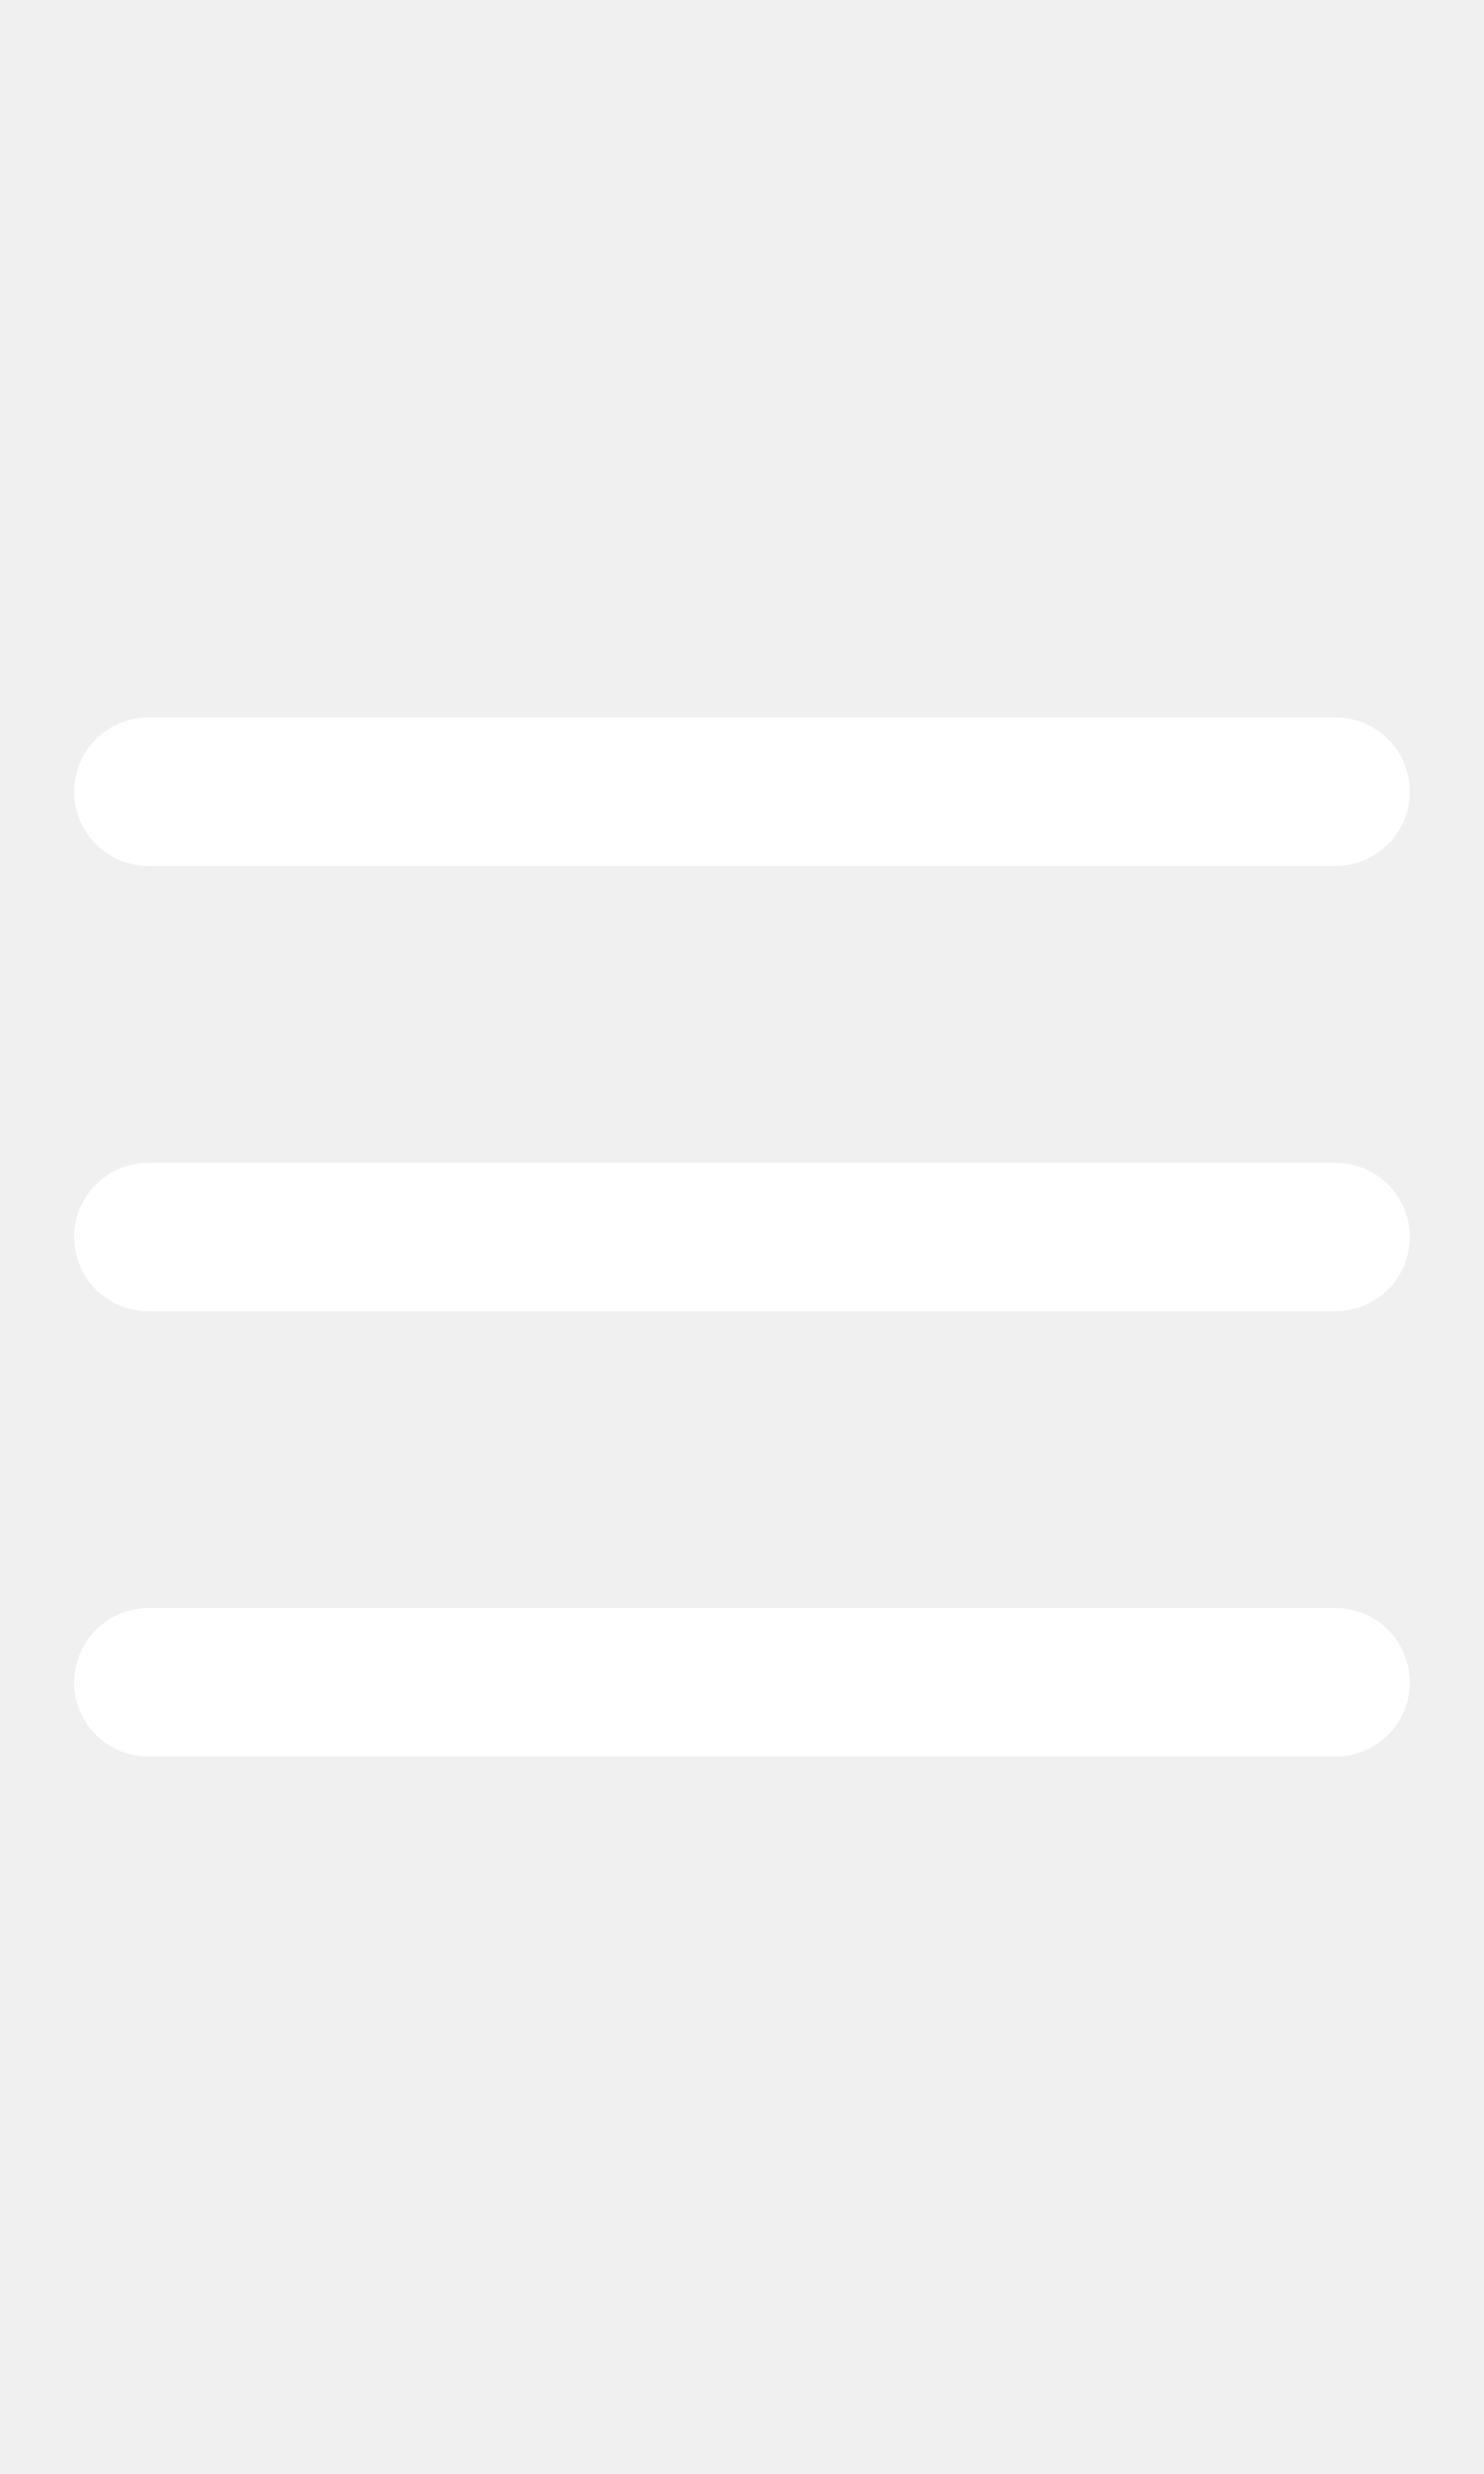
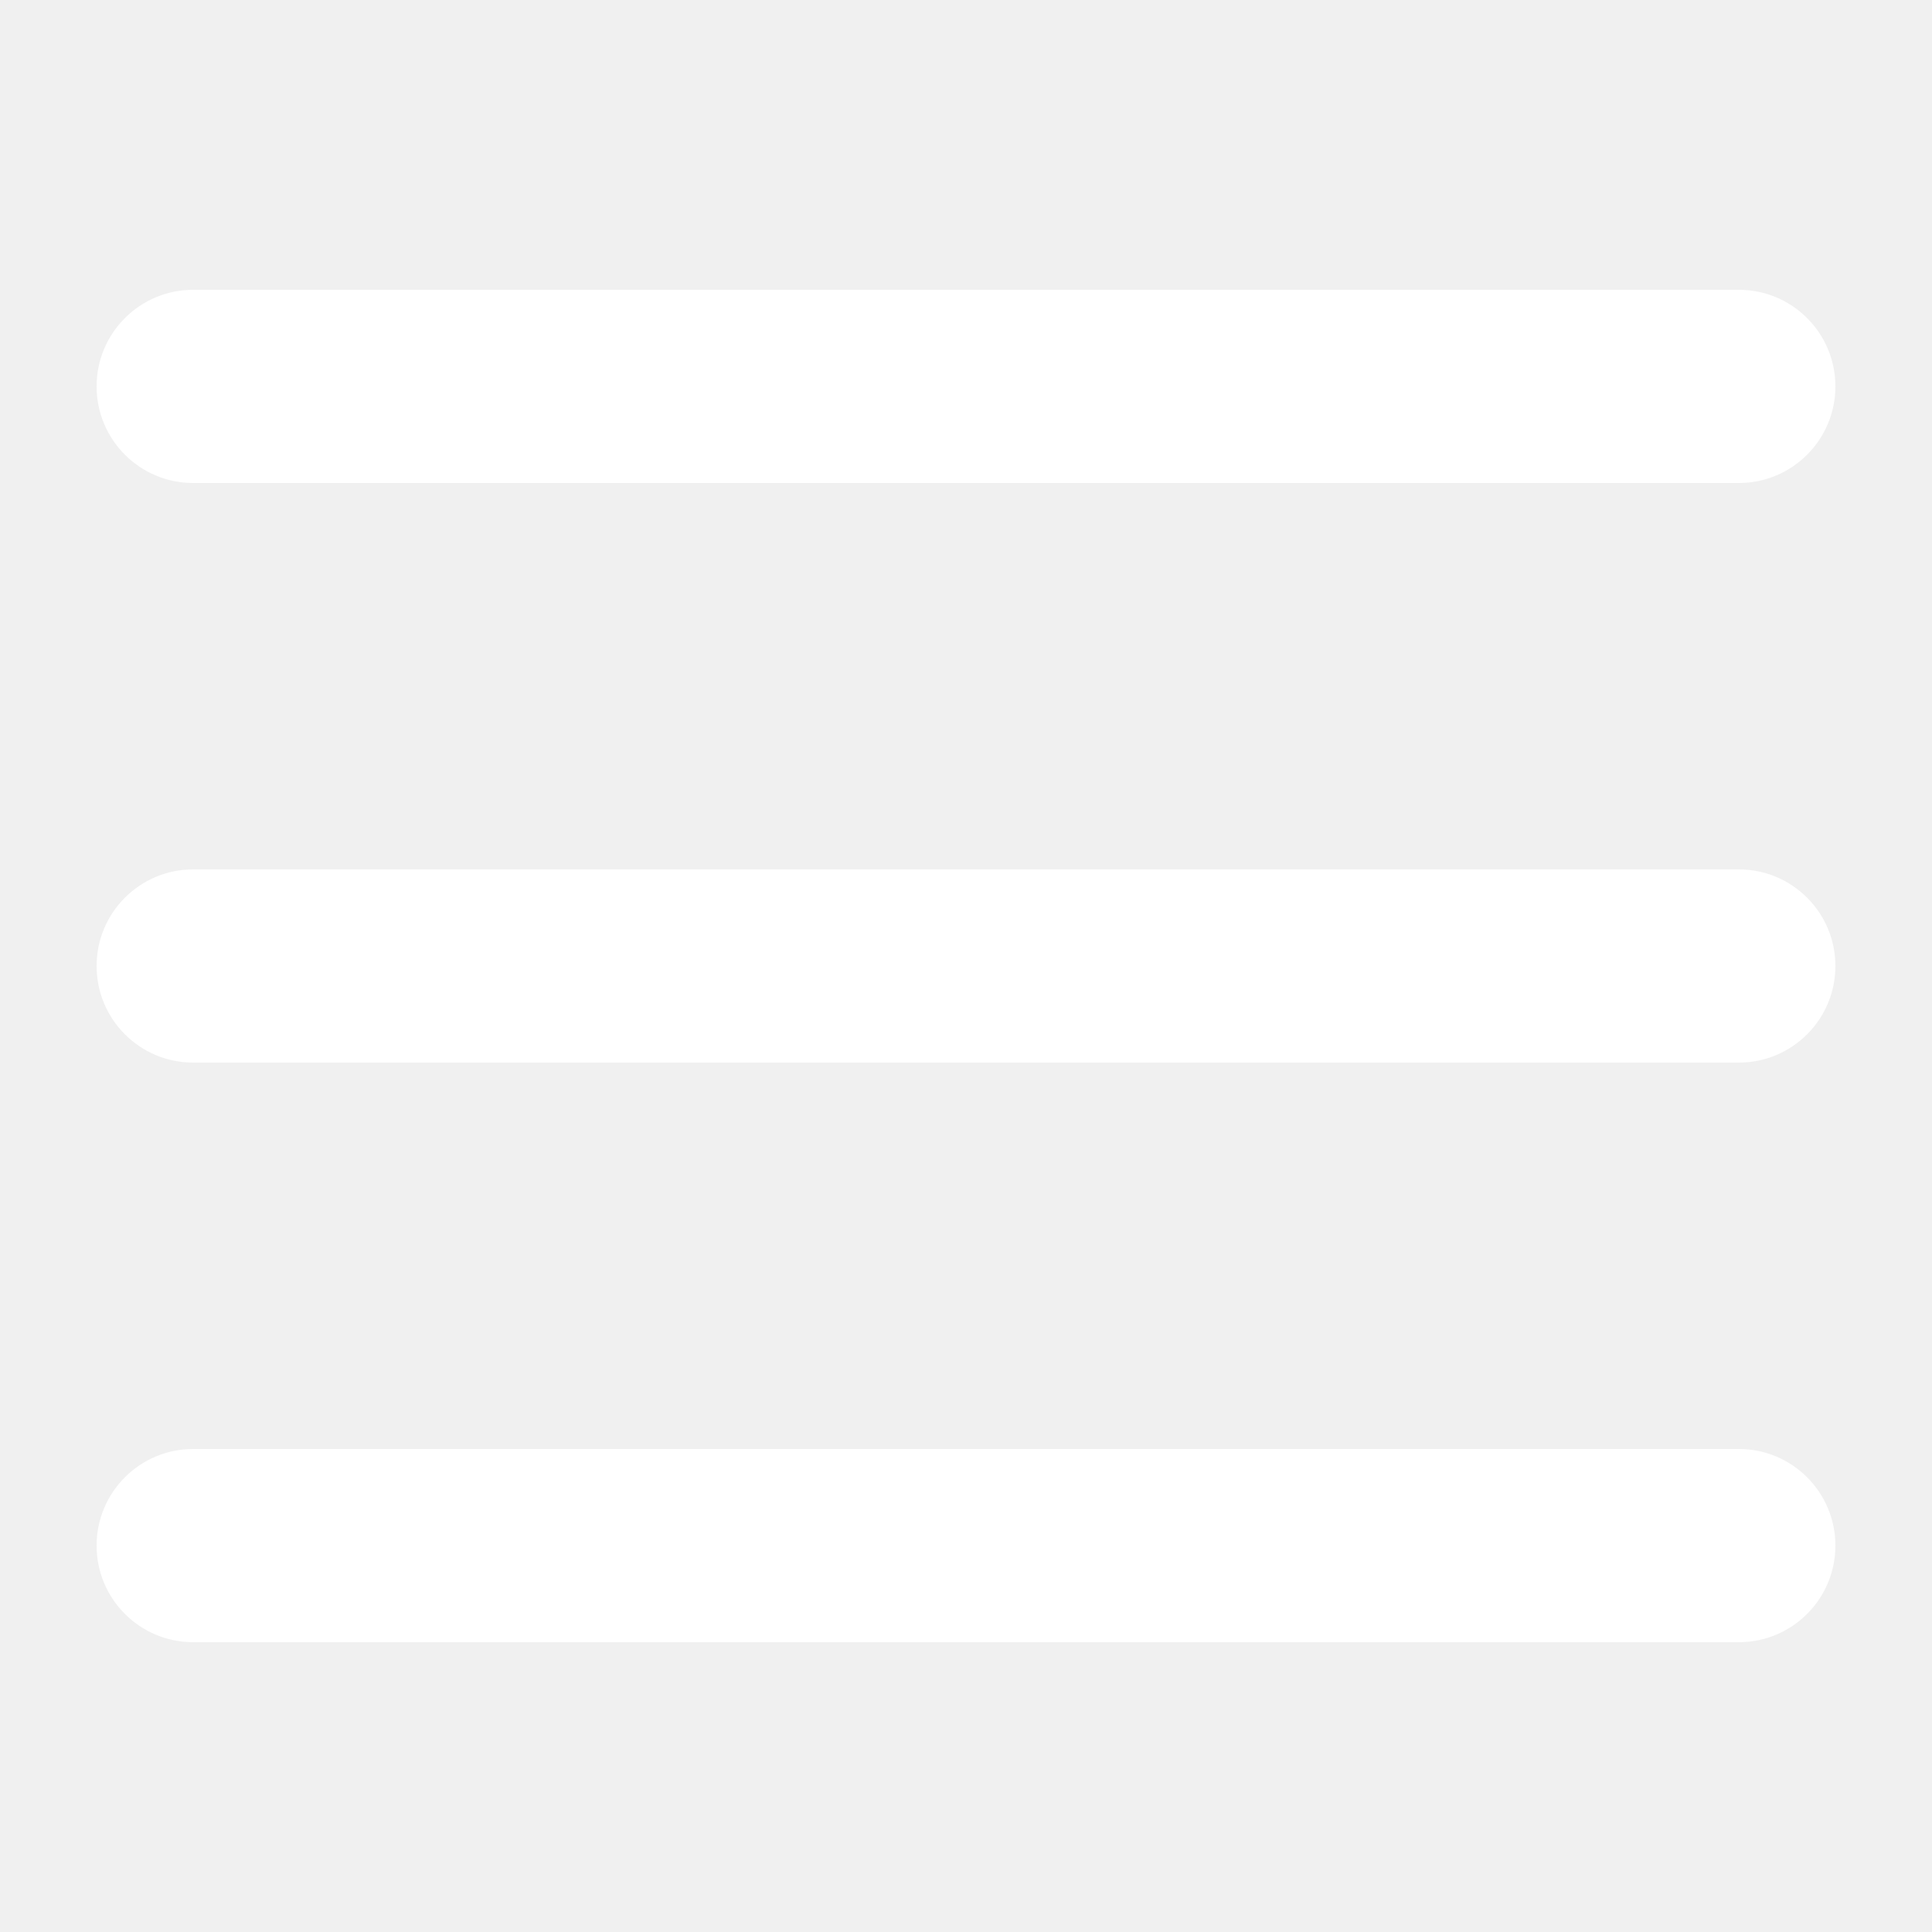
- <svg xmlns="http://www.w3.org/2000/svg" width="18px" height="30px" viewBox="0 0 20 20" fill="none">
+ <svg xmlns="http://www.w3.org/2000/svg" width="20px" height="20px" viewBox="0 0 20 20" fill="none">
  <path fill="#fff" fill-rule="evenodd" d="M19 4a1 1 0 01-1 1H2a1 1 0 010-2h16a1 1 0 011 1zm0 6a1 1 0 01-1 1H2a1 1 0 110-2h16a1 1 0 011 1zm-1 7a1 1 0 100-2H2a1 1 0 100 2h16z" />
</svg>
